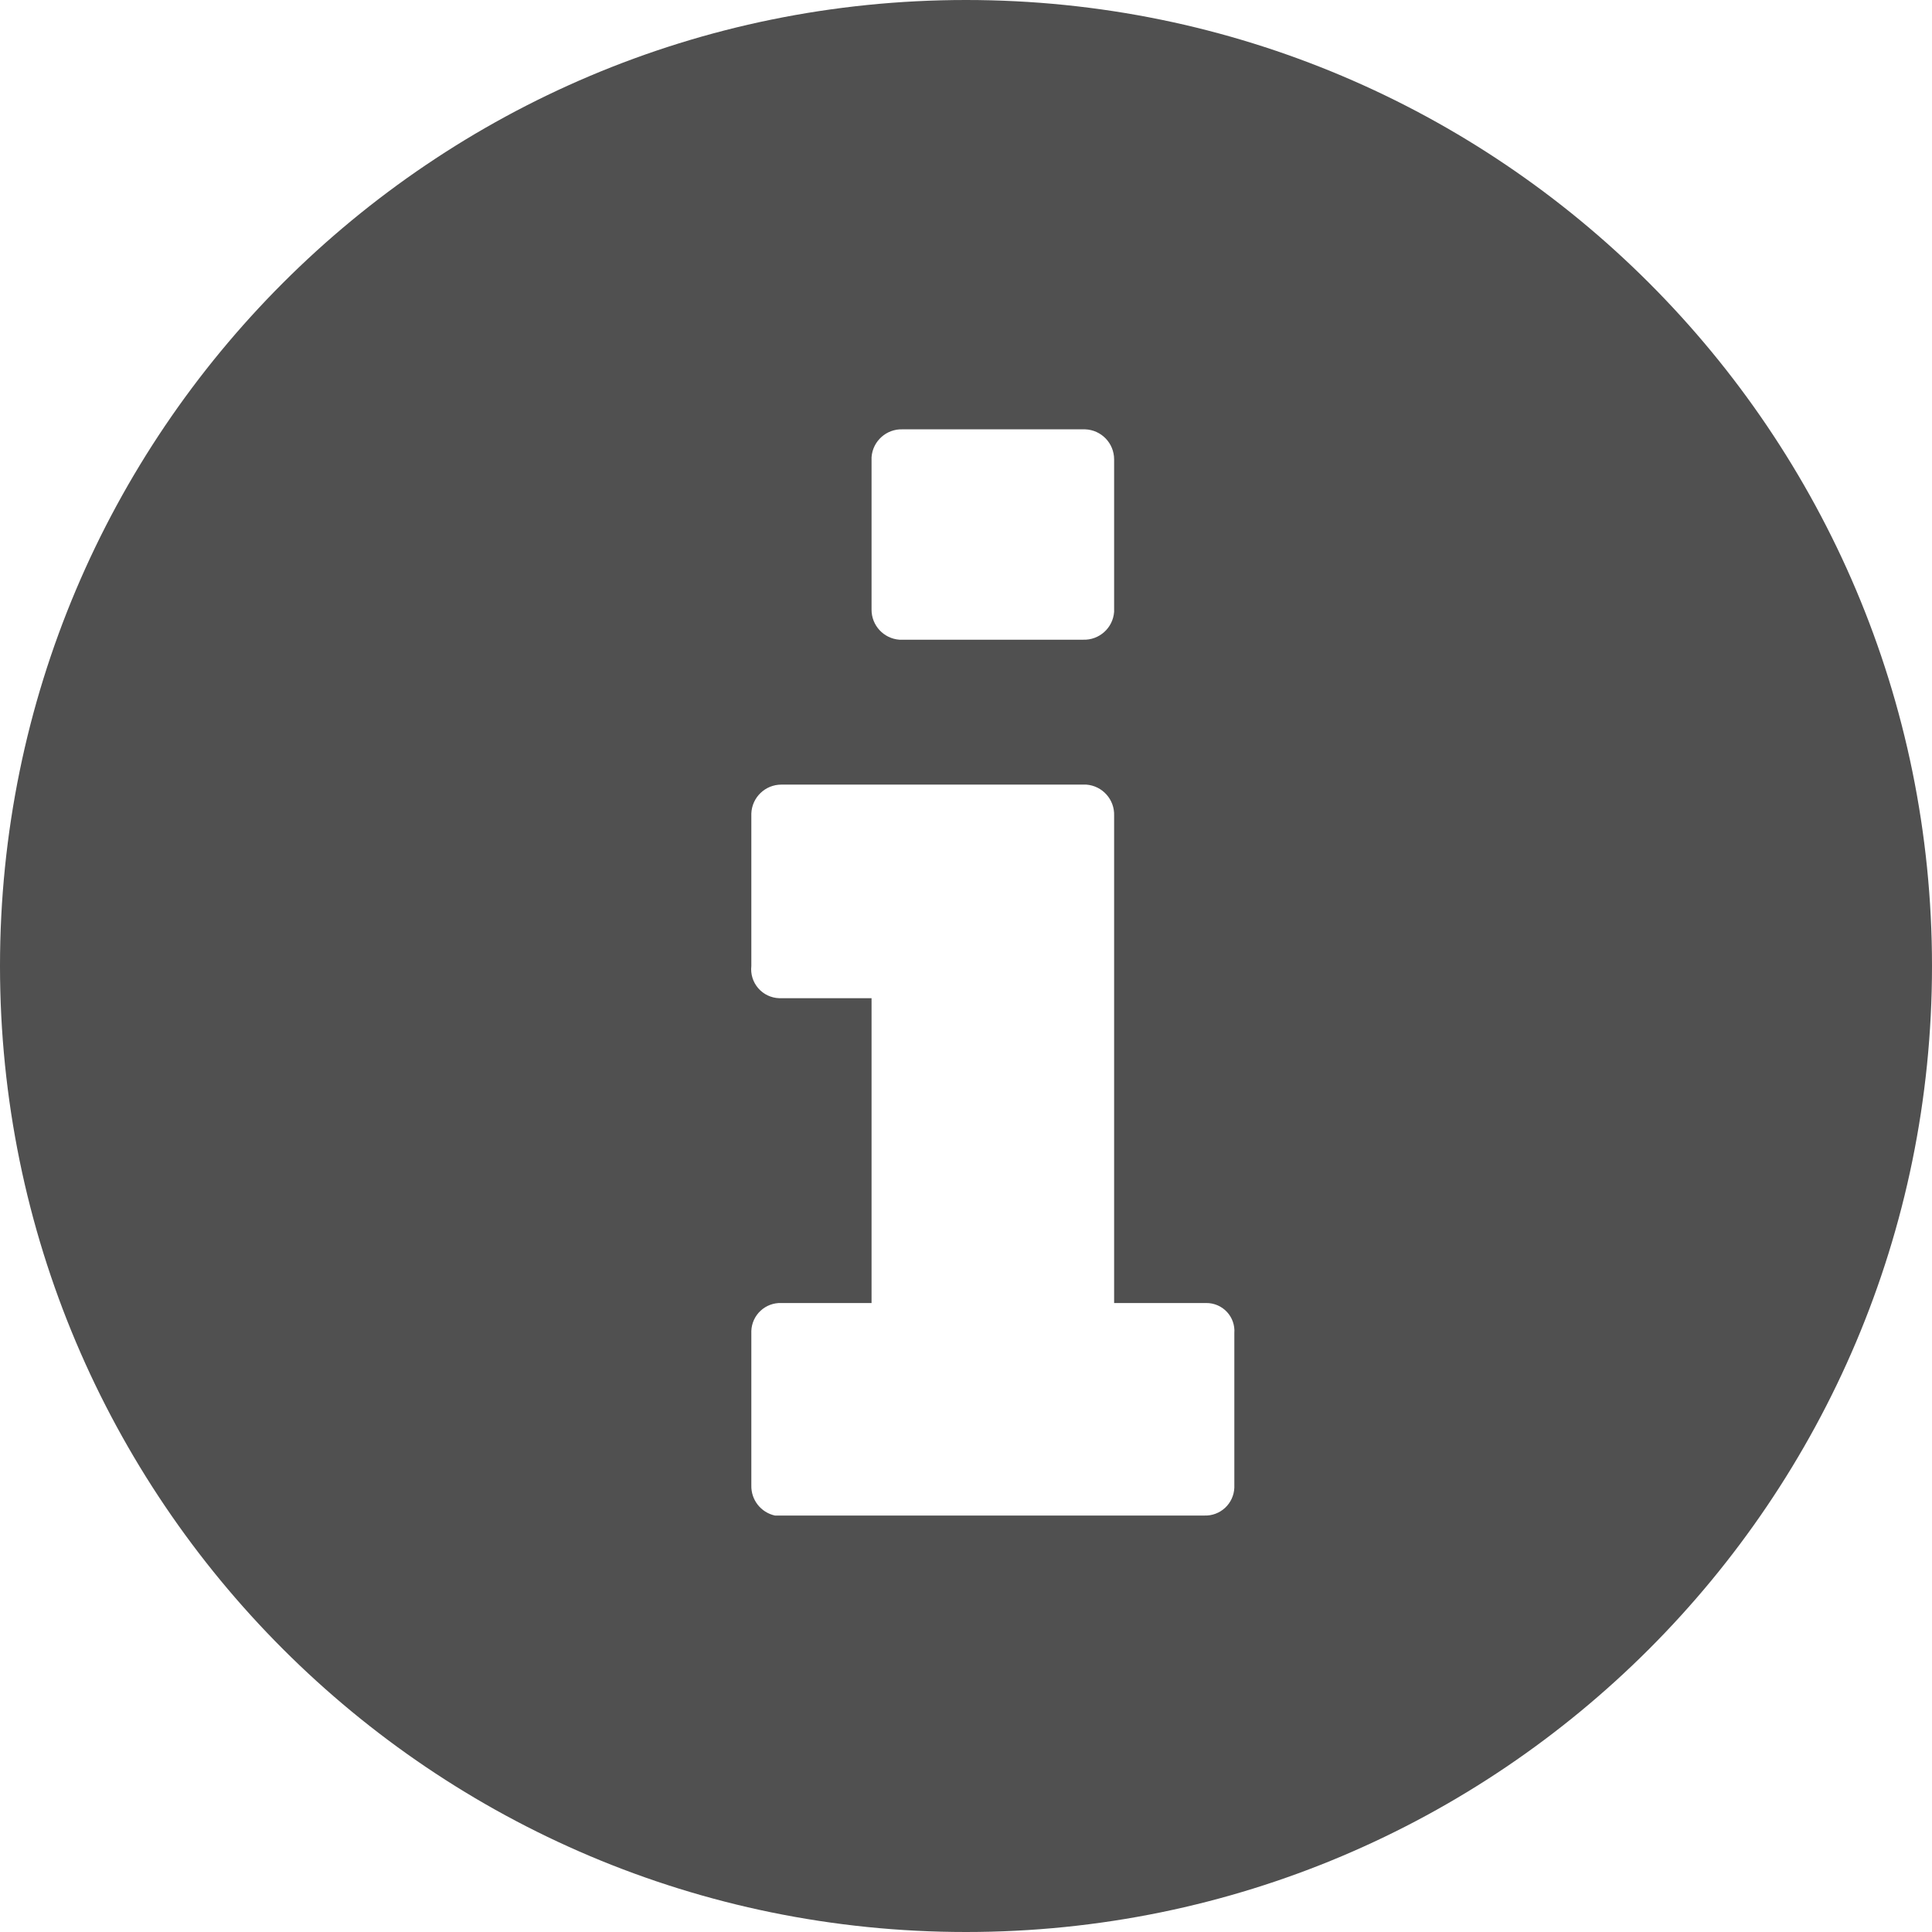
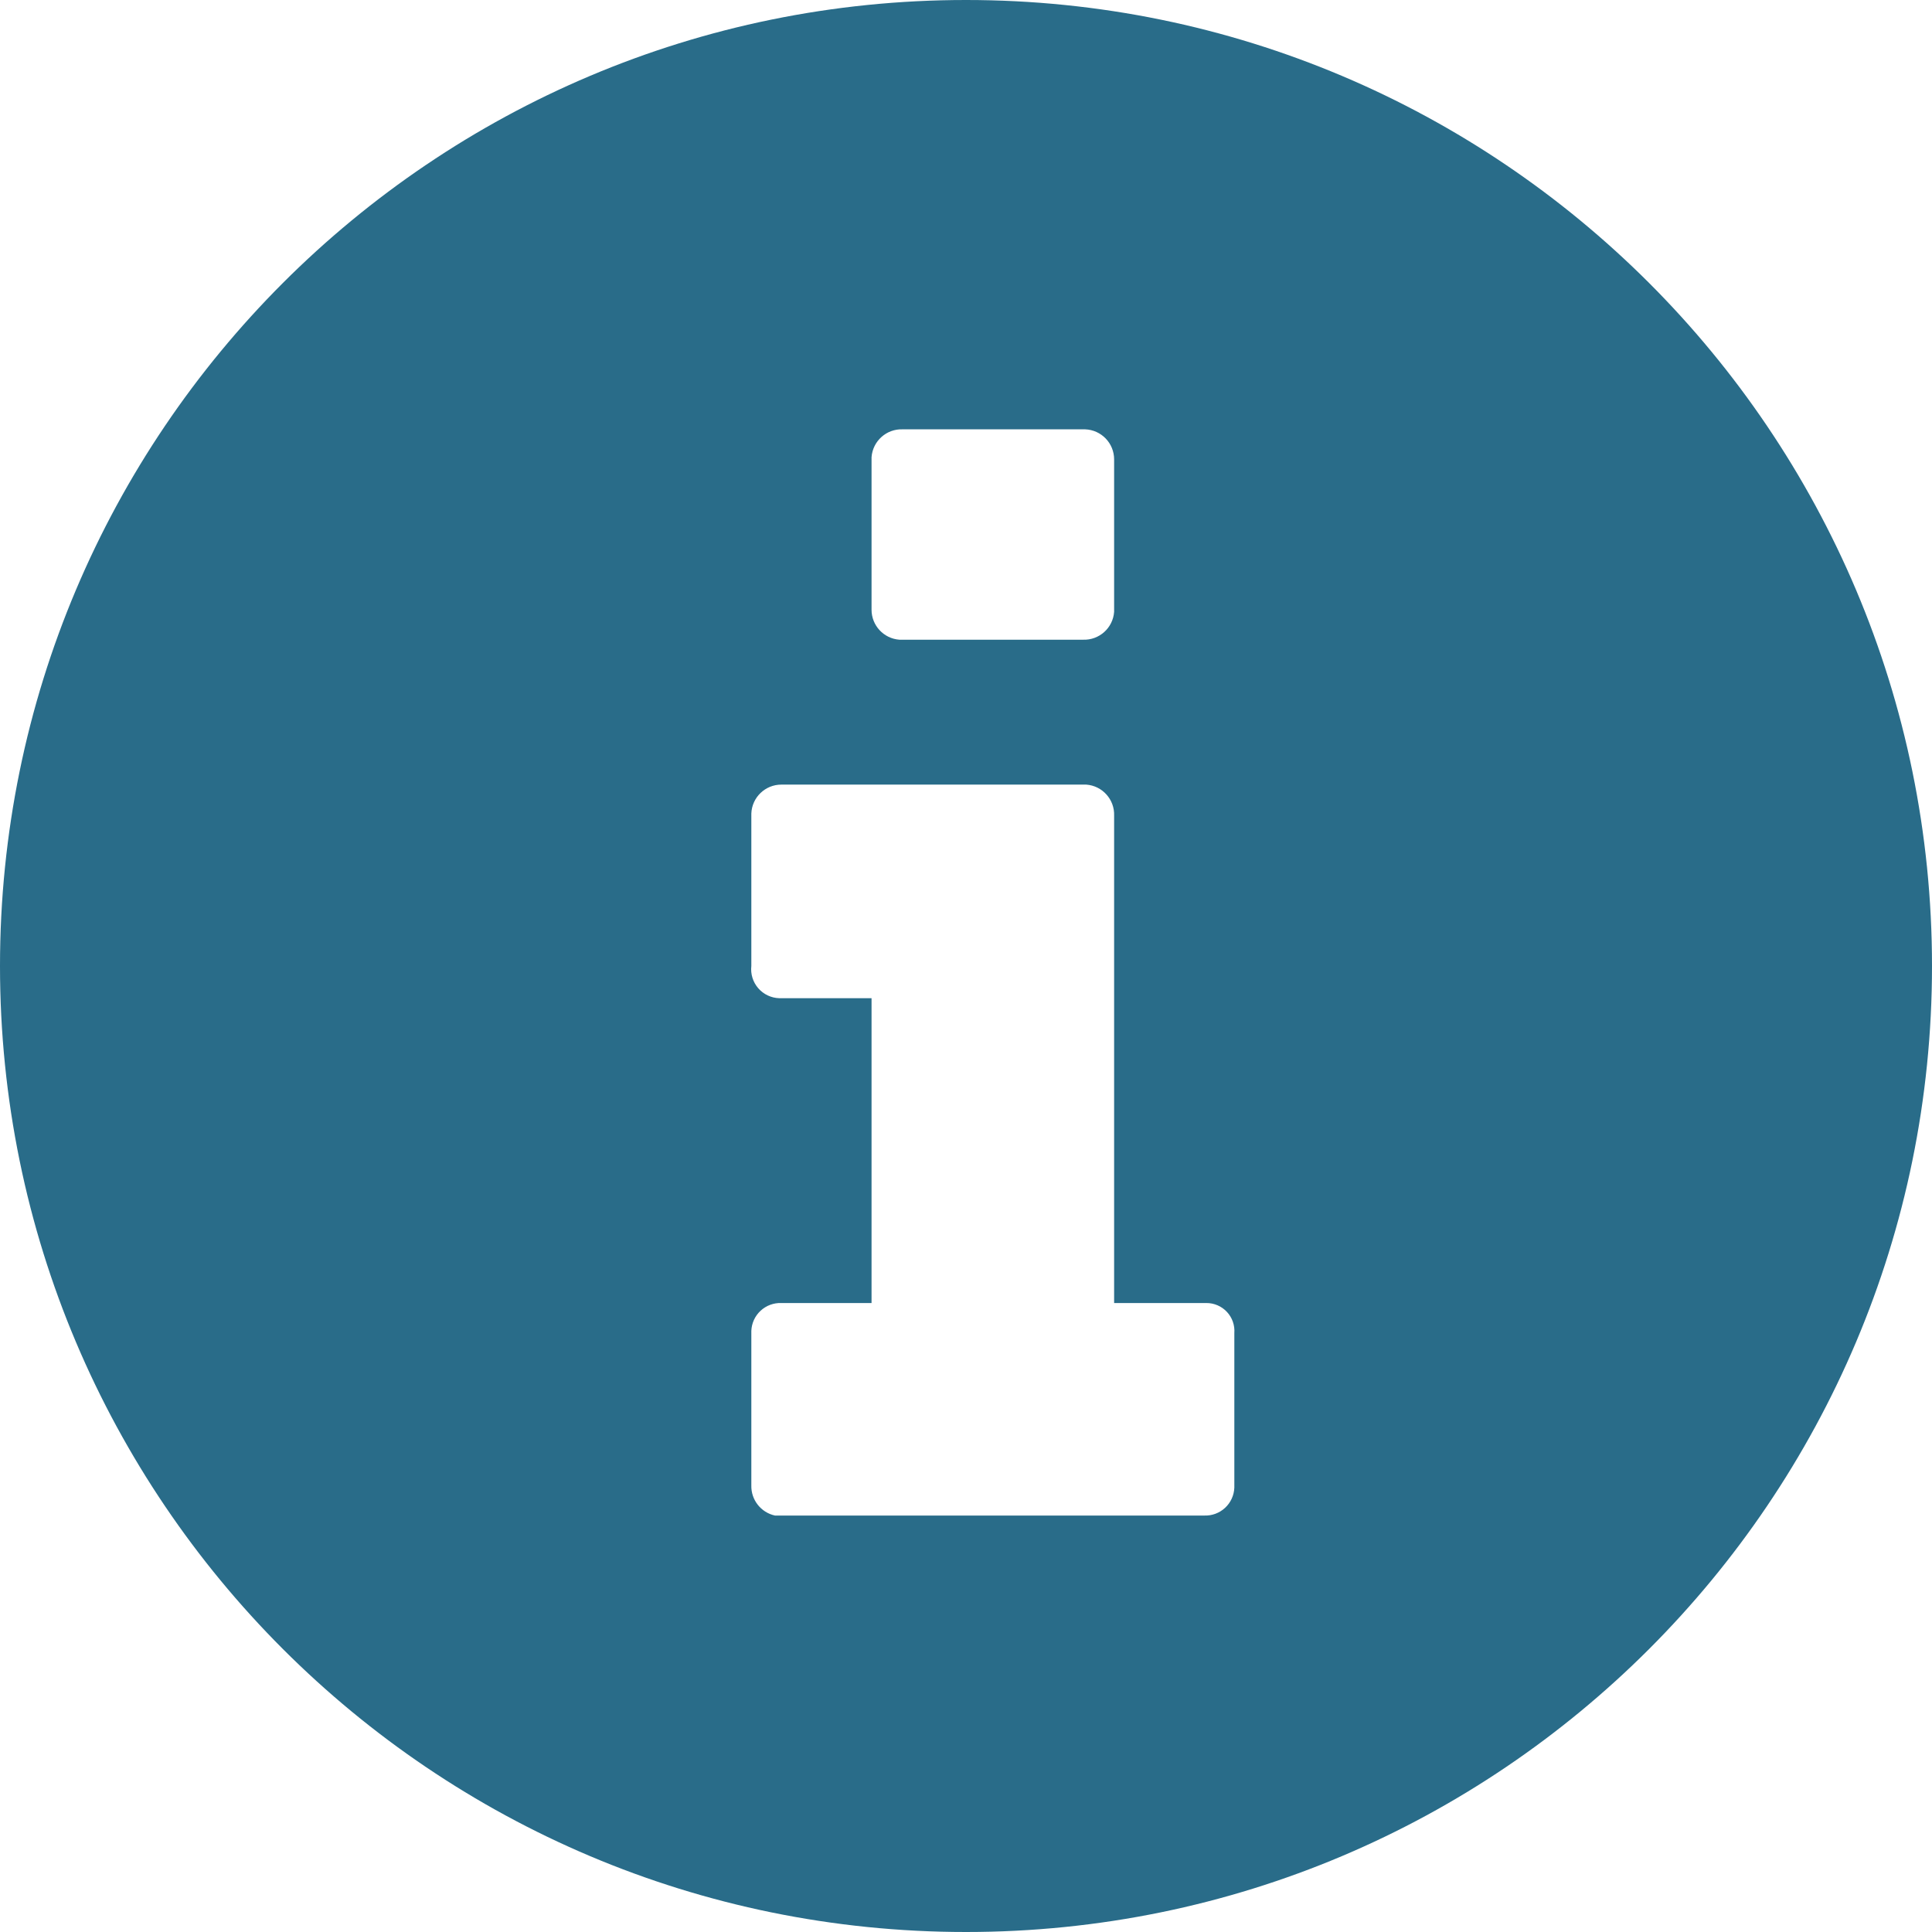
<svg xmlns="http://www.w3.org/2000/svg" viewBox="0 0 18 18">
-   <path fill="#505050" d="M9,0a9,9,0,1,0,9,9A9,9,0,0,0,9,0ZM8.41,4h1.7a.28.28,0,0,1,.27.28V5.7h0v0a.28.28,0,0,1-.29.26H8.38a.28.28,0,0,1-.26-.28V4.26A.28.28,0,0,1,8.41,4Zm2.81,10.12h-4A.28.28,0,0,1,7,13.84V12.4a.27.27,0,0,1,.28-.26h.84V9.3H7.26A.27.27,0,0,1,7,9V7.58a.28.28,0,0,1,.28-.27h2.84a.28.28,0,0,1,.26.29v4.54h.86a.26.26,0,0,1,.26.28v1.44A.27.27,0,0,1,11.22,14.12Z" />
+   <path fill="#296c89" d="M9,0a9,9,0,1,0,9,9A9,9,0,0,0,9,0ZM8.41,4h1.7a.28.28,0,0,1,.27.28V5.7h0v0a.28.28,0,0,1-.29.26H8.38a.28.28,0,0,1-.26-.28V4.26A.28.28,0,0,1,8.41,4Zm2.81,10.12h-4A.28.28,0,0,1,7,13.84V12.4a.27.27,0,0,1,.28-.26h.84V9.3H7.26A.27.27,0,0,1,7,9V7.58a.28.28,0,0,1,.28-.27h2.84a.28.28,0,0,1,.26.29v4.54h.86a.26.26,0,0,1,.26.28v1.44A.27.27,0,0,1,11.22,14.12Z" />
</svg>
